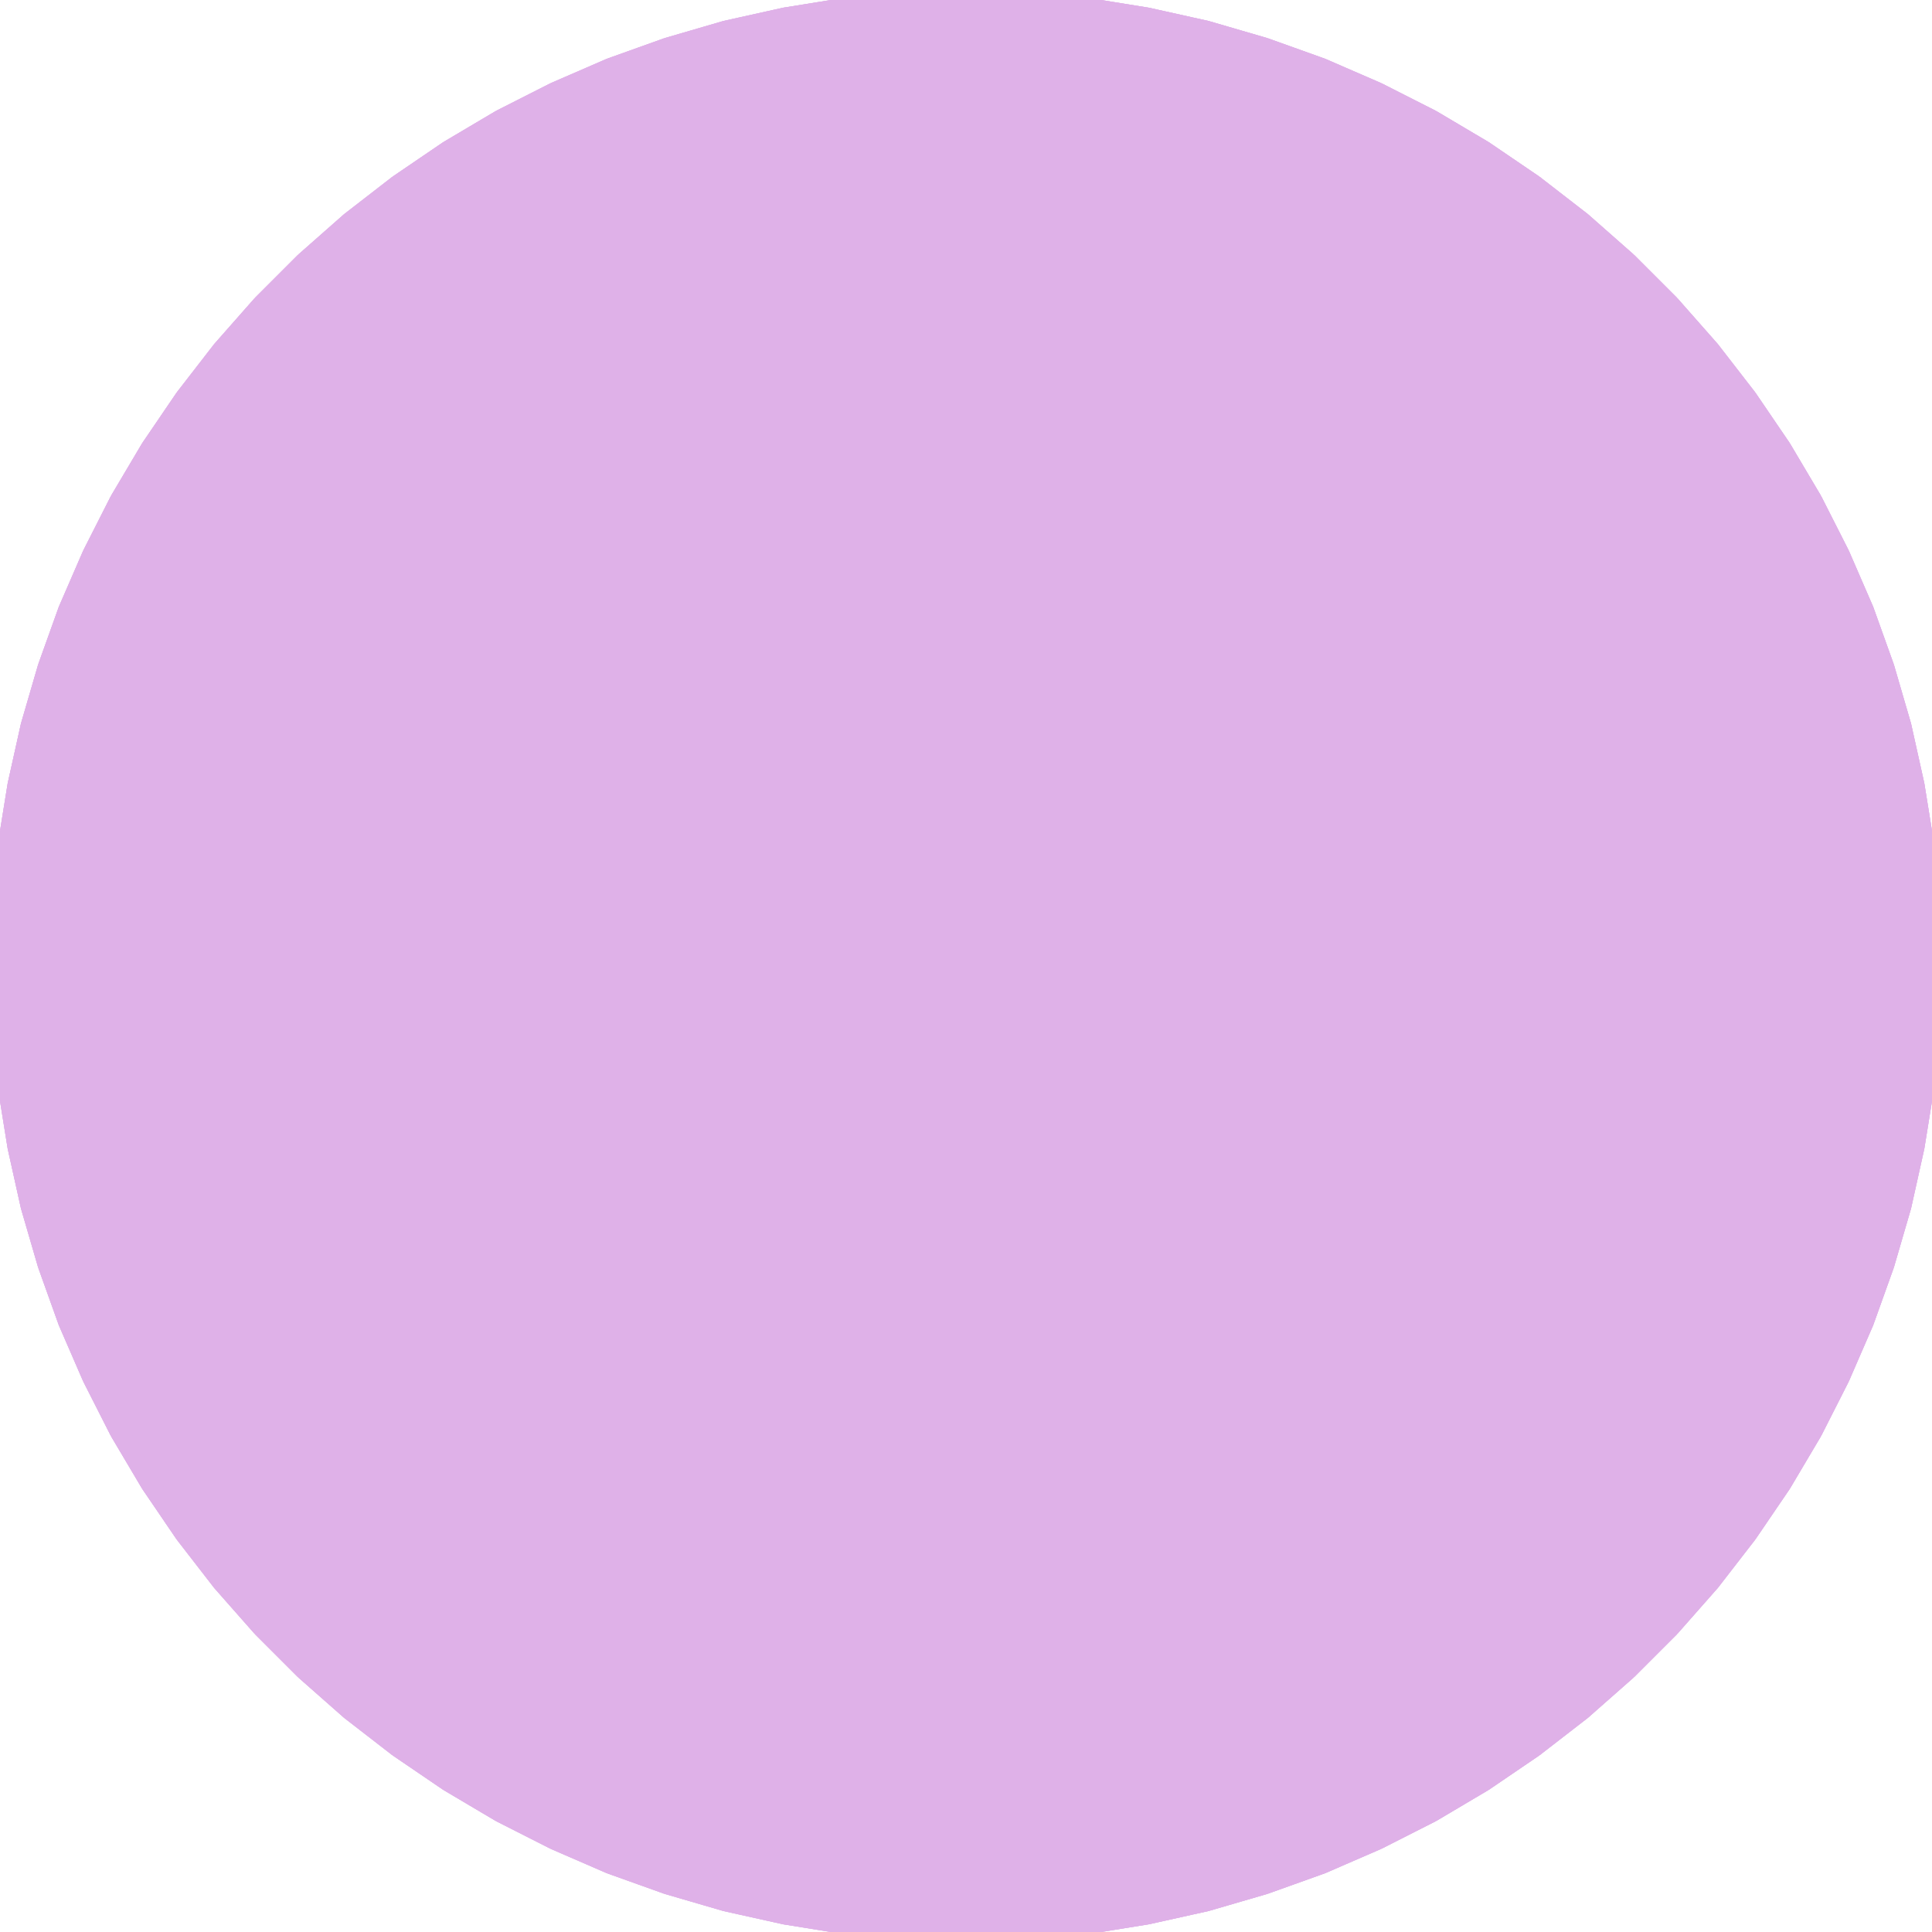
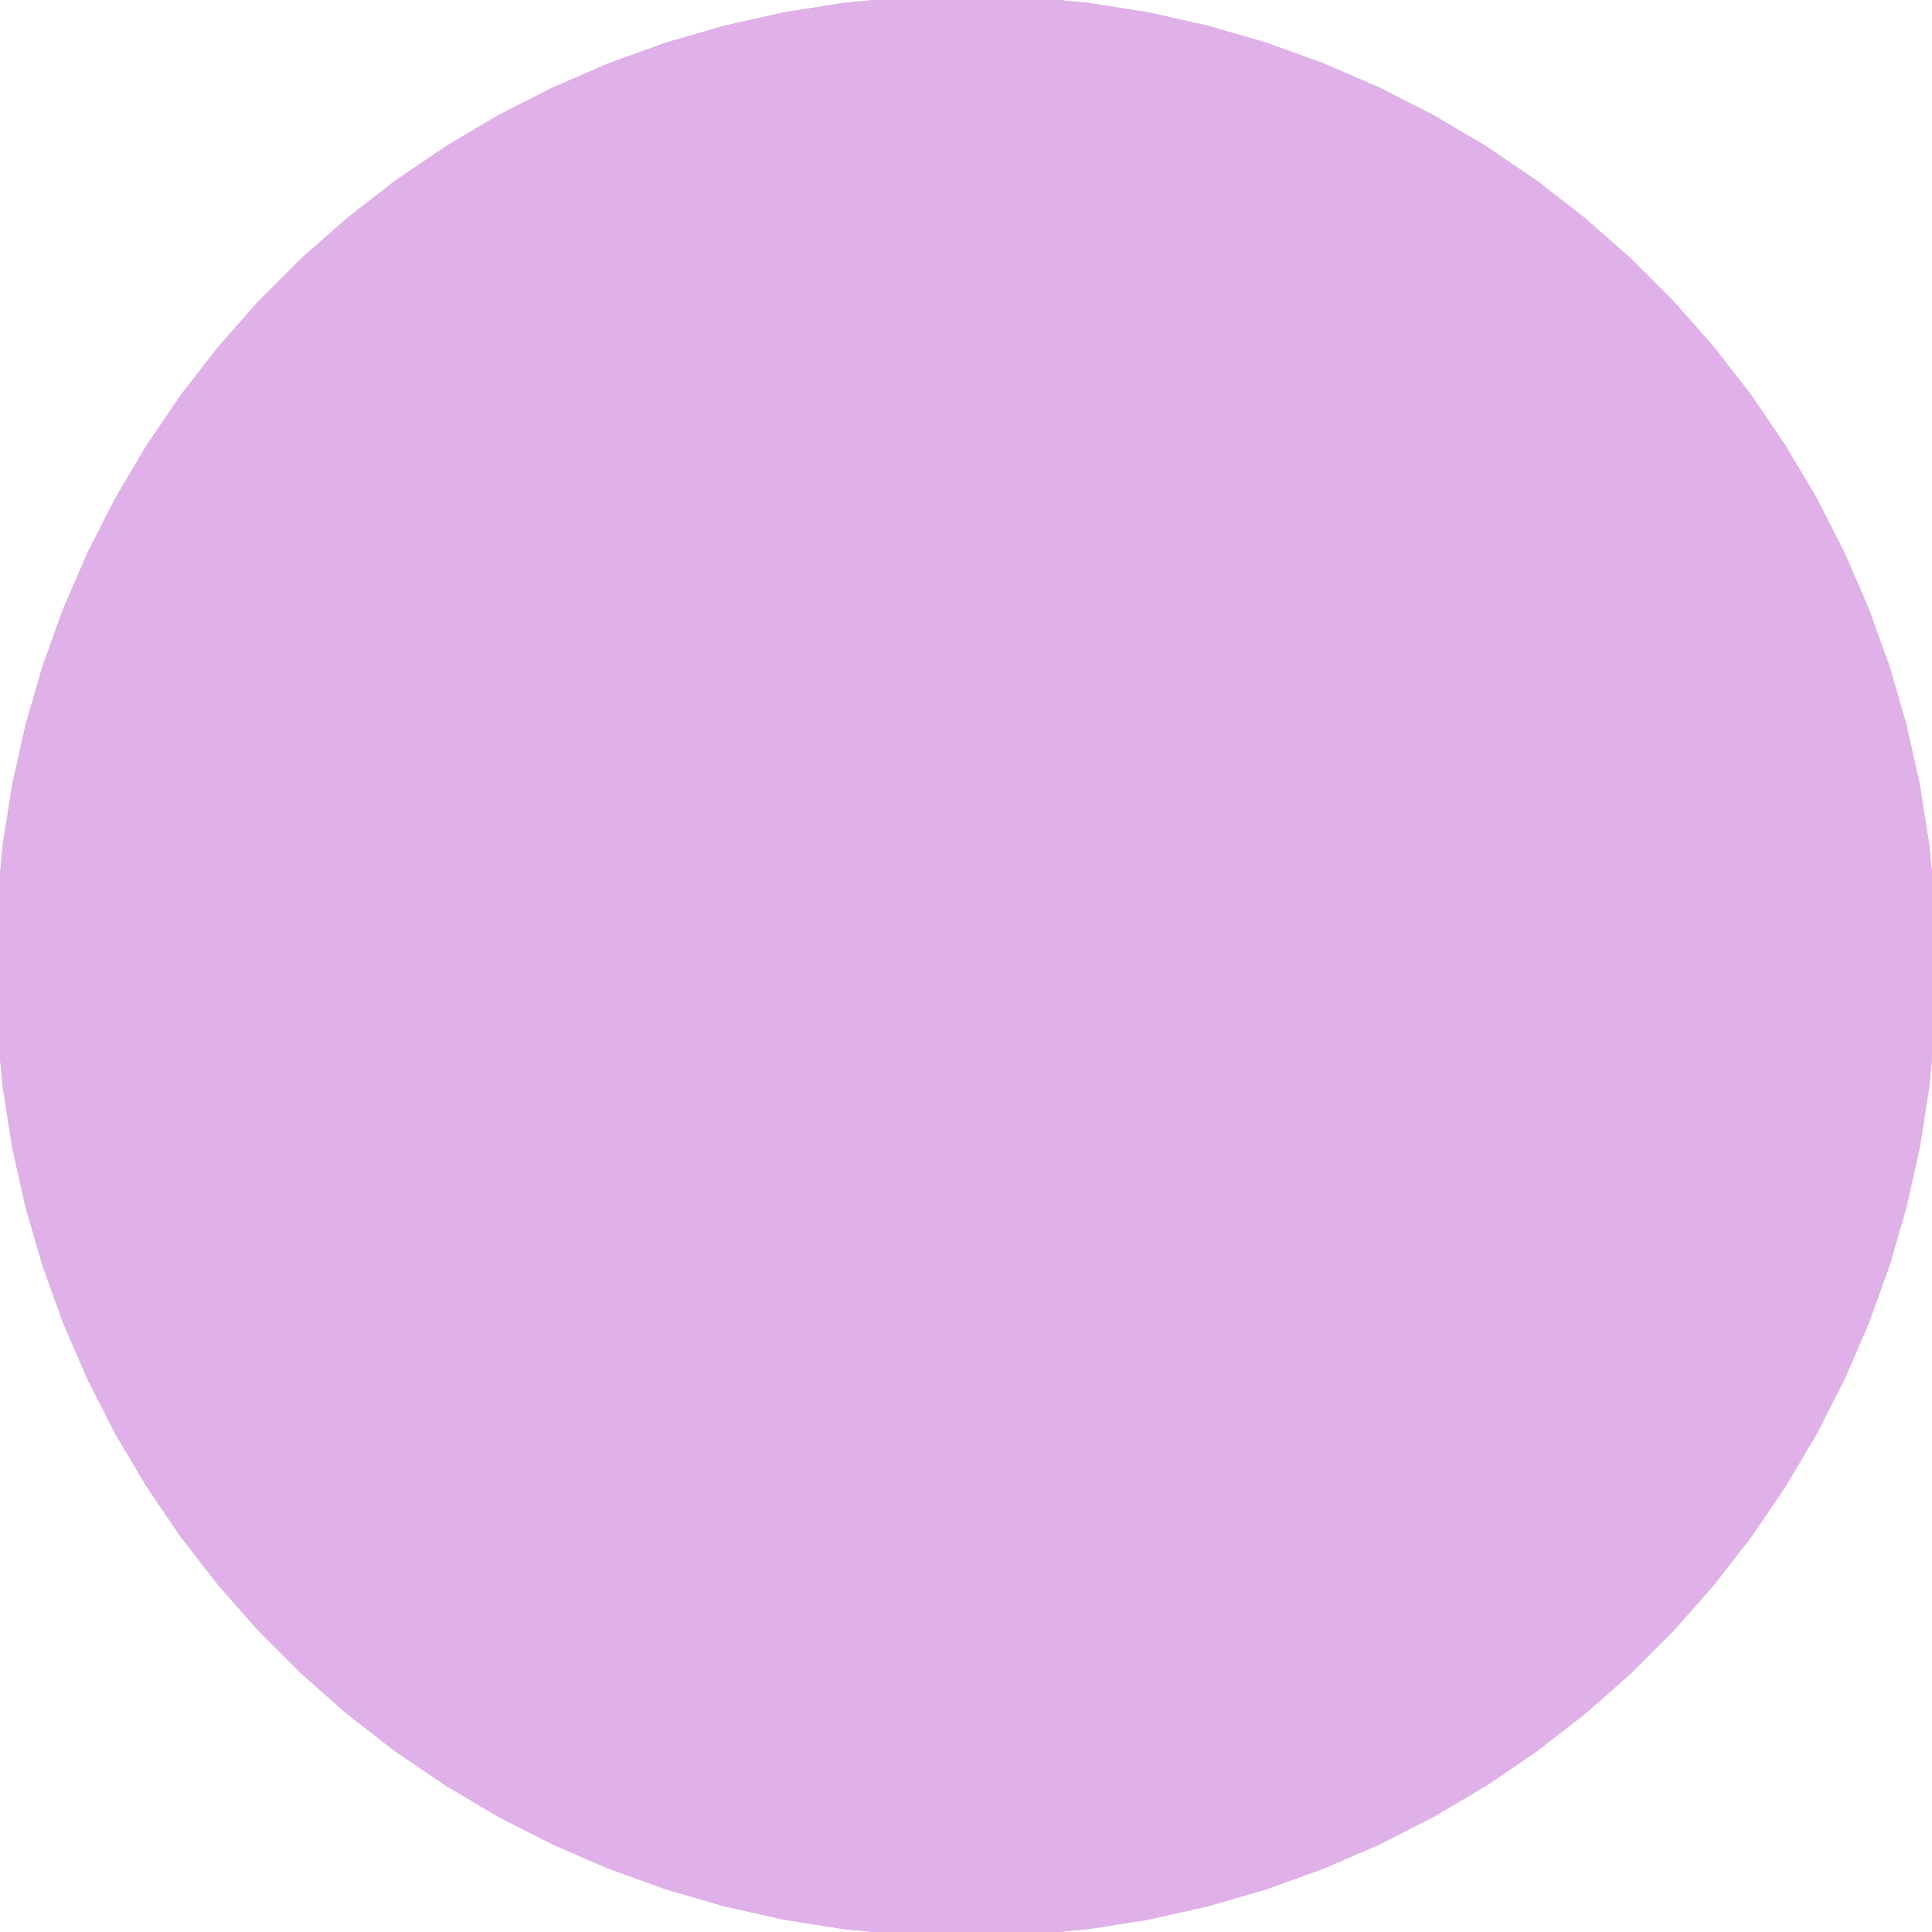
- <svg xmlns="http://www.w3.org/2000/svg" baseProfile="tiny" height="10mm" width="10mm" viewBox="-5 -5 10 10" version="1.1" stroke="black" stroke-width=".1" fill="none">
-   <path fill="#dfb1e8" stroke="#dfb1e8" d="M0.627 -4.961 L0.627 -4.961 L0.314 -4.99 L0.314 -4.99 z" />
-   <path fill="#dfb1e8" stroke="#dfb1e8" d="M0.314 -4.99 L0.314 -4.99 L3.0616169978683826e-16 -5 L3.0616169978683826e-16 -5 z" />
-   <path fill="#dfb1e8" stroke="#dfb1e8" d="M1.243 -4.843 L1.243 -4.843 L0.937 -4.911 L0.937 -4.911 z" />
-   <path fill="#dfb1e8" stroke="#dfb1e8" d="M0.937 -4.911 L0.937 -4.911 L0.627 -4.961 L0.627 -4.961 z" />
-   <path fill="#dfb1e8" stroke="#dfb1e8" d="M1.545 -4.755 L1.545 -4.755 L1.243 -4.843 L1.243 -4.843 z" />
-   <path fill="#dfb1e8" stroke="#dfb1e8" d="M2.129 -4.524 L2.129 -4.524 L1.841 -4.649 L1.841 -4.649 z" />
-   <path fill="#dfb1e8" stroke="#dfb1e8" d="M1.841 -4.649 L1.841 -4.649 L1.545 -4.755 L1.545 -4.755 z" />
-   <path fill="#dfb1e8" stroke="#dfb1e8" d="M2.409 -4.382 L2.409 -4.382 L2.129 -4.524 L2.129 -4.524 z" />
-   <path fill="#dfb1e8" stroke="#dfb1e8" d="M2.679 -4.222 L2.679 -4.222 L2.409 -4.382 L2.409 -4.382 z" />
-   <path fill="#dfb1e8" stroke="#dfb1e8" d="M2.939 -4.045 L2.939 -4.045 L2.679 -4.222 L2.679 -4.222 z" />
-   <path fill="#dfb1e8" stroke="#dfb1e8" d="M3.645 -3.423 L3.645 -3.423 L3.423 -3.645 L3.423 -3.645 z" />
-   <path fill="#dfb1e8" stroke="#dfb1e8" d="M3.187 -3.853 L3.187 -3.853 L2.939 -4.045 L2.939 -4.045 z" />
-   <path fill="#dfb1e8" stroke="#dfb1e8" d="M3.423 -3.645 L3.423 -3.645 L3.187 -3.853 L3.187 -3.853 z" />
-   <path fill="#dfb1e8" stroke="#dfb1e8" d="M4.382 -2.409 L4.382 -2.409 L4.222 -2.679 L4.222 -2.679 z" />
-   <path fill="#dfb1e8" stroke="#dfb1e8" d="M4.222 -2.679 L4.222 -2.679 L4.045 -2.939 L4.045 -2.939 z" />
-   <path fill="#dfb1e8" stroke="#dfb1e8" d="M4.045 -2.939 L4.045 -2.939 L3.853 -3.187 L3.853 -3.187 z" />
-   <path fill="#dfb1e8" stroke="#dfb1e8" d="M4.649 -1.841 L4.649 -1.841 L4.524 -2.129 L4.524 -2.129 z" />
-   <path fill="#dfb1e8" stroke="#dfb1e8" d="M4.524 -2.129 L4.524 -2.129 L4.382 -2.409 L4.382 -2.409 z" />
-   <path fill="#dfb1e8" stroke="#dfb1e8" d="M4.843 -1.243 L4.843 -1.243 L4.755 -1.545 L4.755 -1.545 z" />
-   <path fill="#dfb1e8" stroke="#dfb1e8" d="M4.755 -1.545 L4.755 -1.545 L4.649 -1.841 L4.649 -1.841 z" />
-   <path fill="#dfb1e8" stroke="#dfb1e8" d="M4.961 -0.627 L4.961 -0.627 L4.911 -0.937 L4.911 -0.937 z" />
-   <path fill="#dfb1e8" stroke="#dfb1e8" d="M4.911 -0.937 L4.911 -0.937 L4.843 -1.243 L4.843 -1.243 z" />
-   <path fill="#dfb1e8" stroke="#dfb1e8" d="M3.853 -3.187 L3.853 -3.187 L3.645 -3.423 L3.645 -3.423 z" />
-   <path fill="#dfb1e8" stroke="#dfb1e8" d="M4.99 -0.314 L4.99 -0.314 L4.961 -0.627 L4.961 -0.627 z" />
-   <path fill="#dfb1e8" stroke="#dfb1e8" d="M5 2.7248972640692434e-15 L5 2.7248972640692434e-15 L4.99 -0.314 L4.99 -0.314 z" />
-   <path fill="#dfb1e8" stroke="#dfb1e8" d="M4.961 0.627 L4.961 0.627 L4.99 0.314 L4.99 0.314 z" />
-   <path fill="#dfb1e8" stroke="#dfb1e8" d="M4.99 0.314 L4.99 0.314 L5 2.7248972640692434e-15 L5 2.7248972640692434e-15 z" />
-   <path fill="#dfb1e8" stroke="#dfb1e8" d="M4.843 1.243 L4.843 1.243 L4.911 0.937 L4.911 0.937 z" />
-   <path fill="#dfb1e8" stroke="#dfb1e8" d="M4.911 0.937 L4.911 0.937 L4.961 0.627 L4.961 0.627 z" />
-   <path fill="#dfb1e8" stroke="#dfb1e8" d="M4.222 2.679 L4.222 2.679 L4.382 2.409 L4.382 2.409 z" />
-   <path fill="#dfb1e8" stroke="#dfb1e8" d="M4.755 1.545 L4.755 1.545 L4.843 1.243 L4.843 1.243 z" />
-   <path fill="#dfb1e8" stroke="#dfb1e8" d="M4.649 1.841 L4.649 1.841 L4.755 1.545 L4.755 1.545 z" />
-   <path fill="#dfb1e8" stroke="#dfb1e8" d="M4.524 2.129 L4.524 2.129 L4.649 1.841 L4.649 1.841 z" />
-   <path fill="#dfb1e8" stroke="#dfb1e8" d="M4.382 2.409 L4.382 2.409 L4.524 2.129 L4.524 2.129 z" />
-   <path fill="#dfb1e8" stroke="#dfb1e8" d="M4.045 2.939 L4.045 2.939 L4.222 2.679 L4.222 2.679 z" />
-   <path fill="#dfb1e8" stroke="#dfb1e8" d="M3.853 3.187 L3.853 3.187 L4.045 2.939 L4.045 2.939 z" />
-   <path fill="#dfb1e8" stroke="#dfb1e8" d="M3.423 3.645 L3.423 3.645 L3.645 3.423 L3.645 3.423 z" />
-   <path fill="#dfb1e8" stroke="#dfb1e8" d="M3.645 3.423 L3.645 3.423 L3.853 3.187 L3.853 3.187 z" />
-   <path fill="#dfb1e8" stroke="#dfb1e8" d="M3.187 3.853 L3.187 3.853 L3.423 3.645 L3.423 3.645 z" />
-   <path fill="#dfb1e8" stroke="#dfb1e8" d="M1.841 4.649 L1.841 4.649 L2.129 4.524 L2.129 4.524 z" />
-   <path fill="#dfb1e8" stroke="#dfb1e8" d="M2.129 4.524 L2.129 4.524 L2.409 4.382 L2.409 4.382 z" />
-   <path fill="#dfb1e8" stroke="#dfb1e8" d="M2.679 4.222 L2.679 4.222 L2.939 4.045 L2.939 4.045 z" />
-   <path fill="#dfb1e8" stroke="#dfb1e8" d="M2.409 4.382 L2.409 4.382 L2.679 4.222 L2.679 4.222 z" />
-   <path fill="#dfb1e8" stroke="#dfb1e8" d="M2.939 4.045 L2.939 4.045 L3.187 3.853 L3.187 3.853 z" />
-   <path fill="#dfb1e8" stroke="#dfb1e8" d="M1.243 4.843 L1.243 4.843 L1.545 4.755 L1.545 4.755 z" />
-   <path fill="#dfb1e8" stroke="#dfb1e8" d="M1.545 4.755 L1.545 4.755 L1.841 4.649 L1.841 4.649 z" />
-   <path fill="#dfb1e8" stroke="#dfb1e8" d="M0.627 4.961 L0.627 4.961 L0.937 4.911 L0.937 4.911 z" />
-   <path fill="#dfb1e8" stroke="#dfb1e8" d="M0.937 4.911 L0.937 4.911 L1.243 4.843 L1.243 4.843 z" />
-   <path fill="#dfb1e8" stroke="#dfb1e8" d="M0.314 4.99 L0.314 4.99 L0.627 4.961 L0.627 4.961 z" />
-   <path fill="#dfb1e8" stroke="#dfb1e8" d="M-0.314 4.99 L-0.314 4.99 L-5.244953423338944e-15 5 L-5.244953423338944e-15 5 z" />
-   <path fill="#dfb1e8" stroke="#dfb1e8" d="M-5.244953423338944e-15 5 L-5.244953423338944e-15 5 L0.314 4.99 L0.314 4.99 z" />
-   <path fill="#dfb1e8" stroke="#dfb1e8" d="M-0.627 4.961 L-0.627 4.961 L-0.314 4.99 L-0.314 4.99 z" />
-   <path fill="#dfb1e8" stroke="#dfb1e8" d="M-0.937 4.911 L-0.937 4.911 L-0.627 4.961 L-0.627 4.961 z" />
-   <path fill="#dfb1e8" stroke="#dfb1e8" d="M-1.243 4.843 L-1.243 4.843 L-0.937 4.911 L-0.937 4.911 z" />
-   <path fill="#dfb1e8" stroke="#dfb1e8" d="M-1.841 4.649 L-1.841 4.649 L-1.545 4.755 L-1.545 4.755 z" />
-   <path fill="#dfb1e8" stroke="#dfb1e8" d="M-1.545 4.755 L-1.545 4.755 L-1.243 4.843 L-1.243 4.843 z" />
-   <path fill="#dfb1e8" stroke="#dfb1e8" d="M-2.129 4.524 L-2.129 4.524 L-1.841 4.649 L-1.841 4.649 z" />
-   <path fill="#dfb1e8" stroke="#dfb1e8" d="M-2.939 4.045 L-2.939 4.045 L-2.679 4.222 L-2.679 4.222 z" />
-   <path fill="#dfb1e8" stroke="#dfb1e8" d="M-2.409 4.382 L-2.409 4.382 L-2.129 4.524 L-2.129 4.524 z" />
-   <path fill="#dfb1e8" stroke="#dfb1e8" d="M-2.679 4.222 L-2.679 4.222 L-2.409 4.382 L-2.409 4.382 z" />
-   <path fill="#dfb1e8" stroke="#dfb1e8" d="M-3.423 3.645 L-3.423 3.645 L-3.187 3.853 L-3.187 3.853 z" />
-   <path fill="#dfb1e8" stroke="#dfb1e8" d="M-3.187 3.853 L-3.187 3.853 L-2.939 4.045 L-2.939 4.045 z" />
-   <path fill="#dfb1e8" stroke="#dfb1e8" d="M-3.853 3.187 L-3.853 3.187 L-3.645 3.423 L-3.645 3.423 z" />
-   <path fill="#dfb1e8" stroke="#dfb1e8" d="M-4.222 2.679 L-4.222 2.679 L-4.045 2.939 L-4.045 2.939 z" />
-   <path fill="#dfb1e8" stroke="#dfb1e8" d="M-4.045 2.939 L-4.045 2.939 L-3.853 3.187 L-3.853 3.187 z" />
-   <path fill="#dfb1e8" stroke="#dfb1e8" d="M-4.649 1.841 L-4.649 1.841 L-4.524 2.129 L-4.524 2.129 z" />
-   <path fill="#dfb1e8" stroke="#dfb1e8" d="M-4.382 2.409 L-4.382 2.409 L-4.222 2.679 L-4.222 2.679 z" />
-   <path fill="#dfb1e8" stroke="#dfb1e8" d="M-4.524 2.129 L-4.524 2.129 L-4.382 2.409 L-4.382 2.409 z" />
-   <path fill="#dfb1e8" stroke="#dfb1e8" d="M-4.755 1.545 L-4.755 1.545 L-4.649 1.841 L-4.649 1.841 z" />
-   <path fill="#dfb1e8" stroke="#dfb1e8" d="M-4.911 0.937 L-4.911 0.937 L-4.843 1.243 L-4.843 1.243 z" />
-   <path fill="#dfb1e8" stroke="#dfb1e8" d="M-4.843 1.243 L-4.843 1.243 L-4.755 1.545 L-4.755 1.545 z" />
-   <path fill="#dfb1e8" stroke="#dfb1e8" d="M-3.645 3.423 L-3.645 3.423 L-3.423 3.645 L-3.423 3.645 z" />
-   <path fill="#dfb1e8" stroke="#dfb1e8" d="M-4.99 0.314 L-4.99 0.314 L-4.961 0.627 L-4.961 0.627 z" />
-   <path fill="#dfb1e8" stroke="#dfb1e8" d="M-4.961 0.627 L-4.961 0.627 L-4.911 0.937 L-4.911 0.937 z" />
-   <path fill="#dfb1e8" stroke="#dfb1e8" d="M-4.961 -0.627 L-4.961 -0.627 L-4.99 -0.314 L-4.99 -0.314 z" />
-   <path fill="#dfb1e8" stroke="#dfb1e8" d="M-4.755 -1.545 L-4.755 -1.545 L-4.843 -1.243 L-4.843 -1.243 z" />
-   <path fill="#dfb1e8" stroke="#dfb1e8" d="M-4.843 -1.243 L-4.843 -1.243 L-4.911 -0.937 L-4.911 -0.937 z" />
-   <path fill="#dfb1e8" stroke="#dfb1e8" d="M-4.649 -1.841 L-4.649 -1.841 L-4.755 -1.545 L-4.755 -1.545 z" />
-   <path fill="#dfb1e8" stroke="#dfb1e8" d="M-4.911 -0.937 L-4.911 -0.937 L-4.961 -0.627 L-4.961 -0.627 z" />
-   <path fill="#dfb1e8" stroke="#dfb1e8" d="M-4.382 -2.409 L-4.382 -2.409 L-4.524 -2.129 L-4.524 -2.129 z" />
-   <path fill="#dfb1e8" stroke="#dfb1e8" d="M-4.524 -2.129 L-4.524 -2.129 L-4.649 -1.841 L-4.649 -1.841 z" />
-   <path fill="#dfb1e8" stroke="#dfb1e8" d="M-4.045 -2.939 L-4.045 -2.939 L-4.222 -2.679 L-4.222 -2.679 z" />
-   <path fill="#dfb1e8" stroke="#dfb1e8" d="M-4.222 -2.679 L-4.222 -2.679 L-4.382 -2.409 L-4.382 -2.409 z" />
-   <path fill="#dfb1e8" stroke="#dfb1e8" d="M-5 -1.0489906846677888e-14 L-5 -1.0489906846677888e-14 L-4.99 0.314 L-4.99 0.314 z" />
-   <path fill="#dfb1e8" stroke="#dfb1e8" d="M-4.99 -0.314 L-4.99 -0.314 L-5 -1.0489906846677888e-14 L-5 -1.0489906846677888e-14 z" />
-   <path fill="#dfb1e8" stroke="#dfb1e8" d="M-3.645 -3.423 L-3.645 -3.423 L-3.853 -3.187 L-3.853 -3.187 z" />
-   <path fill="#dfb1e8" stroke="#dfb1e8" d="M-3.853 -3.187 L-3.853 -3.187 L-4.045 -2.939 L-4.045 -2.939 z" />
-   <path fill="#dfb1e8" stroke="#dfb1e8" d="M-3.187 -3.853 L-3.187 -3.853 L-3.423 -3.645 L-3.423 -3.645 z" />
-   <path fill="#dfb1e8" stroke="#dfb1e8" d="M-3.423 -3.645 L-3.423 -3.645 L-3.645 -3.423 L-3.645 -3.423 z" />
-   <path fill="#dfb1e8" stroke="#dfb1e8" d="M-2.409 -4.382 L-2.409 -4.382 L-2.679 -4.222 L-2.679 -4.222 z" />
-   <path fill="#dfb1e8" stroke="#dfb1e8" d="M-2.939 -4.045 L-2.939 -4.045 L-3.187 -3.853 L-3.187 -3.853 z" />
-   <path fill="#dfb1e8" stroke="#dfb1e8" d="M-2.679 -4.222 L-2.679 -4.222 L-2.939 -4.045 L-2.939 -4.045 z" />
-   <path fill="#dfb1e8" stroke="#dfb1e8" d="M-2.129 -4.524 L-2.129 -4.524 L-2.409 -4.382 L-2.409 -4.382 z" />
-   <path fill="#dfb1e8" stroke="#dfb1e8" d="M-1.841 -4.649 L-1.841 -4.649 L-2.129 -4.524 L-2.129 -4.524 z" />
-   <path fill="#dfb1e8" stroke="#dfb1e8" d="M-1.243 -4.843 L-1.243 -4.843 L-1.545 -4.755 L-1.545 -4.755 z" />
-   <path fill="#dfb1e8" stroke="#dfb1e8" d="M-1.545 -4.755 L-1.545 -4.755 L-1.841 -4.649 L-1.841 -4.649 z" />
-   <path fill="#dfb1e8" stroke="#dfb1e8" d="M-0.627 -4.961 L-0.627 -4.961 L-0.937 -4.911 L-0.937 -4.911 z" />
-   <path fill="#dfb1e8" stroke="#dfb1e8" d="M-0.937 -4.911 L-0.937 -4.911 L-1.243 -4.843 L-1.243 -4.843 z" />
-   <path fill="#dfb1e8" stroke="#dfb1e8" d="M-0.314 -4.99 L-0.314 -4.99 L-0.627 -4.961 L-0.627 -4.961 z" />
-   <path fill="#dfb1e8" stroke="#dfb1e8" d="M3.0616169978683826e-16 -5 L3.0616169978683826e-16 -5 L-0.314 -4.99 L-0.314 -4.99 z" />
-   <path fill="#dfb1e8" stroke="#dfb1e8" d="M0.627 -4.961 L0.314 -4.99 L3.061616997868383e-16 -5 L-0.314 -4.99 L-0.627 -4.961 L-0.937 -4.911 L-1.243 -4.843 L-1.545 -4.755 L-1.841 -4.649 L-2.129 -4.524 L-2.409 -4.382 L-2.679 -4.222 L-2.939 -4.045 L-3.187 -3.853 L-3.423 -3.645 L-3.645 -3.423 L-3.853 -3.187 L-4.045 -2.939 L-4.222 -2.679 L-4.382 -2.409 L-4.524 -2.129 L-4.649 -1.841 L-4.755 -1.545 L-4.843 -1.243 L-4.911 -0.937 L-4.961 -0.627 L-4.99 -0.314 L-5 -1.0489906846677888e-14 L-4.99 0.314 L-4.961 0.627 L-4.911 0.937 L-4.843 1.243 L-4.755 1.545 L-4.649 1.841 L-4.524 2.129 L-4.382 2.409 L-4.222 2.679 L-4.045 2.939 L-3.853 3.187 L-3.645 3.423 L-3.423 3.645 L-3.187 3.853 L-2.939 4.045 L-2.679 4.222 L-2.409 4.382 L-2.129 4.524 L-1.841 4.649 L-1.545 4.755 L-1.243 4.843 L-0.937 4.911 L-0.627 4.961 L-0.314 4.99 L-5.244953423338945e-15 5 L0.314 4.99 L0.627 4.961 L0.937 4.911 L1.243 4.843 L1.545 4.755 L1.841 4.649 L2.129 4.524 L2.409 4.382 L2.679 4.222 L2.939 4.045 L3.187 3.853 L3.423 3.645 L3.645 3.423 L3.853 3.187 L4.045 2.939 L4.222 2.679 L4.382 2.409 L4.524 2.129 L4.649 1.841 L4.755 1.545 L4.843 1.243 L4.911 0.937 L4.961 0.627 L4.99 0.314 L5 2.7248972640692434e-15 L4.99 -0.314 L4.961 -0.627 L4.911 -0.937 L4.843 -1.243 L4.755 -1.545 L4.649 -1.841 L4.524 -2.129 L4.382 -2.409 L4.222 -2.679 L4.045 -2.939 L3.853 -3.187 L3.645 -3.423 L3.423 -3.645 L3.187 -3.853 L2.939 -4.045 L2.679 -4.222 L2.409 -4.382 L2.129 -4.524 L1.841 -4.649 L1.545 -4.755 L1.243 -4.843 L0.937 -4.911 z" />
-   <path fill="#dfb1e8" stroke="#dfb1e8" d="M3.061616997868383e-16 -5 L0.314 -4.99 L0.627 -4.961 L0.937 -4.911 L1.243 -4.843 L1.545 -4.755 L1.841 -4.649 L2.129 -4.524 L2.409 -4.382 L2.679 -4.222 L2.939 -4.045 L3.187 -3.853 L3.423 -3.645 L3.645 -3.423 L3.853 -3.187 L4.045 -2.939 L4.222 -2.679 L4.382 -2.409 L4.524 -2.129 L4.649 -1.841 L4.755 -1.545 L4.843 -1.243 L4.911 -0.937 L4.961 -0.627 L4.99 -0.314 L5 2.7248972640692434e-15 L4.99 0.314 L4.961 0.627 L4.911 0.937 L4.843 1.243 L4.755 1.545 L4.649 1.841 L4.524 2.129 L4.382 2.409 L4.222 2.679 L4.045 2.939 L3.853 3.187 L3.645 3.423 L3.423 3.645 L3.187 3.853 L2.939 4.045 L2.679 4.222 L2.409 4.382 L2.129 4.524 L1.841 4.649 L1.545 4.755 L1.243 4.843 L0.937 4.911 L0.627 4.961 L0.314 4.99 L-5.244953423338945e-15 5 L-0.314 4.99 L-0.627 4.961 L-0.937 4.911 L-1.243 4.843 L-1.545 4.755 L-1.841 4.649 L-2.129 4.524 L-2.409 4.382 L-2.679 4.222 L-2.939 4.045 L-3.187 3.853 L-3.423 3.645 L-3.645 3.423 L-3.853 3.187 L-4.045 2.939 L-4.222 2.679 L-4.382 2.409 L-4.524 2.129 L-4.649 1.841 L-4.755 1.545 L-4.843 1.243 L-4.911 0.937 L-4.961 0.627 L-4.99 0.314 L-5 -1.0489906846677888e-14 L-4.99 -0.314 L-4.961 -0.627 L-4.911 -0.937 L-4.843 -1.243 L-4.755 -1.545 L-4.649 -1.841 L-4.524 -2.129 L-4.382 -2.409 L-4.222 -2.679 L-4.045 -2.939 L-3.853 -3.187 L-3.645 -3.423 L-3.423 -3.645 L-3.187 -3.853 L-2.939 -4.045 L-2.679 -4.222 L-2.409 -4.382 L-2.129 -4.524 L-1.841 -4.649 L-1.545 -4.755 L-1.243 -4.843 L-0.937 -4.911 L-0.627 -4.961 L-0.314 -4.99 z" />
+ <svg xmlns="http://www.w3.org/2000/svg" baseProfile="tiny" height="20mm" width="20mm" viewBox="-10 -10 20 20" version="1.1" stroke="black" stroke-width=".1" fill="none">
+   <path fill="#dfb1e8" stroke="#dfb1e8" d="M1.253 -9.921 L1.253 -9.921 L0.628 -9.98 L0.628 -9.98 z" />
+   <path fill="#dfb1e8" stroke="#dfb1e8" d="M0.628 -9.98 L0.628 -9.98 L6.123233995736765e-16 -10 L6.123233995736765e-16 -10 z" />
+   <path fill="#dfb1e8" stroke="#dfb1e8" d="M2.487 -9.686 L2.487 -9.686 L1.874 -9.823 L1.874 -9.823 z" />
+   <path fill="#dfb1e8" stroke="#dfb1e8" d="M1.874 -9.823 L1.874 -9.823 L1.253 -9.921 L1.253 -9.921 z" />
+   <path fill="#dfb1e8" stroke="#dfb1e8" d="M3.09 -9.511 L3.09 -9.511 L2.487 -9.686 L2.487 -9.686 z" />
+   <path fill="#dfb1e8" stroke="#dfb1e8" d="M4.258 -9.048 L4.258 -9.048 L3.681 -9.298 L3.681 -9.298 z" />
+   <path fill="#dfb1e8" stroke="#dfb1e8" d="M3.681 -9.298 L3.681 -9.298 L3.09 -9.511 L3.09 -9.511 z" />
+   <path fill="#dfb1e8" stroke="#dfb1e8" d="M4.818 -8.763 L4.818 -8.763 L4.258 -9.048 L4.258 -9.048 z" />
+   <path fill="#dfb1e8" stroke="#dfb1e8" d="M5.358 -8.443 L5.358 -8.443 L4.818 -8.763 L4.818 -8.763 z" />
+   <path fill="#dfb1e8" stroke="#dfb1e8" d="M5.878 -8.09 L5.878 -8.09 L5.358 -8.443 L5.358 -8.443 z" />
+   <path fill="#dfb1e8" stroke="#dfb1e8" d="M7.29 -6.845 L7.29 -6.845 L6.845 -7.29 L6.845 -7.29 z" />
+   <path fill="#dfb1e8" stroke="#dfb1e8" d="M6.374 -7.705 L6.374 -7.705 L5.878 -8.09 L5.878 -8.09 z" />
+   <path fill="#dfb1e8" stroke="#dfb1e8" d="M6.845 -7.29 L6.845 -7.29 L6.374 -7.705 L6.374 -7.705 z" />
+   <path fill="#dfb1e8" stroke="#dfb1e8" d="M8.763 -4.818 L8.763 -4.818 L8.443 -5.358 L8.443 -5.358 z" />
+   <path fill="#dfb1e8" stroke="#dfb1e8" d="M8.443 -5.358 L8.443 -5.358 L8.09 -5.878 L8.09 -5.878 z" />
+   <path fill="#dfb1e8" stroke="#dfb1e8" d="M8.09 -5.878 L8.09 -5.878 L7.705 -6.374 L7.705 -6.374 z" />
+   <path fill="#dfb1e8" stroke="#dfb1e8" d="M9.298 -3.681 L9.298 -3.681 L9.048 -4.258 L9.048 -4.258 z" />
+   <path fill="#dfb1e8" stroke="#dfb1e8" d="M9.048 -4.258 L9.048 -4.258 L8.763 -4.818 L8.763 -4.818 z" />
+   <path fill="#dfb1e8" stroke="#dfb1e8" d="M9.686 -2.487 L9.686 -2.487 L9.511 -3.09 L9.511 -3.09 z" />
+   <path fill="#dfb1e8" stroke="#dfb1e8" d="M9.511 -3.09 L9.511 -3.09 L9.298 -3.681 L9.298 -3.681 z" />
+   <path fill="#dfb1e8" stroke="#dfb1e8" d="M9.921 -1.253 L9.921 -1.253 L9.823 -1.874 L9.823 -1.874 z" />
+   <path fill="#dfb1e8" stroke="#dfb1e8" d="M9.823 -1.874 L9.823 -1.874 L9.686 -2.487 L9.686 -2.487 z" />
+   <path fill="#dfb1e8" stroke="#dfb1e8" d="M7.705 -6.374 L7.705 -6.374 L7.29 -6.845 L7.29 -6.845 z" />
+   <path fill="#dfb1e8" stroke="#dfb1e8" d="M9.98 -0.628 L9.98 -0.628 L9.921 -1.253 L9.921 -1.253 z" />
+   <path fill="#dfb1e8" stroke="#dfb1e8" d="M10 5.449794528138487e-15 L10 5.449794528138487e-15 L9.98 -0.628 L9.98 -0.628 z" />
+   <path fill="#dfb1e8" stroke="#dfb1e8" d="M9.921 1.253 L9.921 1.253 L9.98 0.628 L9.98 0.628 z" />
+   <path fill="#dfb1e8" stroke="#dfb1e8" d="M9.98 0.628 L9.98 0.628 L10 5.449794528138487e-15 L10 5.449794528138487e-15 z" />
+   <path fill="#dfb1e8" stroke="#dfb1e8" d="M9.686 2.487 L9.686 2.487 L9.823 1.874 L9.823 1.874 z" />
+   <path fill="#dfb1e8" stroke="#dfb1e8" d="M9.823 1.874 L9.823 1.874 L9.921 1.253 L9.921 1.253 z" />
+   <path fill="#dfb1e8" stroke="#dfb1e8" d="M8.443 5.358 L8.443 5.358 L8.763 4.818 L8.763 4.818 z" />
+   <path fill="#dfb1e8" stroke="#dfb1e8" d="M9.511 3.09 L9.511 3.09 L9.686 2.487 L9.686 2.487 z" />
+   <path fill="#dfb1e8" stroke="#dfb1e8" d="M9.298 3.681 L9.298 3.681 L9.511 3.09 L9.511 3.09 z" />
+   <path fill="#dfb1e8" stroke="#dfb1e8" d="M9.048 4.258 L9.048 4.258 L9.298 3.681 L9.298 3.681 z" />
+   <path fill="#dfb1e8" stroke="#dfb1e8" d="M8.763 4.818 L8.763 4.818 L9.048 4.258 L9.048 4.258 z" />
+   <path fill="#dfb1e8" stroke="#dfb1e8" d="M8.09 5.878 L8.09 5.878 L8.443 5.358 L8.443 5.358 z" />
+   <path fill="#dfb1e8" stroke="#dfb1e8" d="M7.705 6.374 L7.705 6.374 L8.09 5.878 L8.09 5.878 z" />
+   <path fill="#dfb1e8" stroke="#dfb1e8" d="M6.845 7.29 L6.845 7.29 L7.29 6.845 L7.29 6.845 z" />
+   <path fill="#dfb1e8" stroke="#dfb1e8" d="M7.29 6.845 L7.29 6.845 L7.705 6.374 L7.705 6.374 z" />
+   <path fill="#dfb1e8" stroke="#dfb1e8" d="M6.374 7.705 L6.374 7.705 L6.845 7.29 L6.845 7.29 z" />
+   <path fill="#dfb1e8" stroke="#dfb1e8" d="M3.681 9.298 L3.681 9.298 L4.258 9.048 L4.258 9.048 z" />
+   <path fill="#dfb1e8" stroke="#dfb1e8" d="M4.258 9.048 L4.258 9.048 L4.818 8.763 L4.818 8.763 z" />
+   <path fill="#dfb1e8" stroke="#dfb1e8" d="M5.358 8.443 L5.358 8.443 L5.878 8.09 L5.878 8.09 z" />
+   <path fill="#dfb1e8" stroke="#dfb1e8" d="M4.818 8.763 L4.818 8.763 L5.358 8.443 L5.358 8.443 z" />
+   <path fill="#dfb1e8" stroke="#dfb1e8" d="M5.878 8.09 L5.878 8.09 L6.374 7.705 L6.374 7.705 z" />
+   <path fill="#dfb1e8" stroke="#dfb1e8" d="M2.487 9.686 L2.487 9.686 L3.09 9.511 L3.09 9.511 z" />
+   <path fill="#dfb1e8" stroke="#dfb1e8" d="M3.09 9.511 L3.09 9.511 L3.681 9.298 L3.681 9.298 z" />
+   <path fill="#dfb1e8" stroke="#dfb1e8" d="M1.253 9.921 L1.253 9.921 L1.874 9.823 L1.874 9.823 z" />
+   <path fill="#dfb1e8" stroke="#dfb1e8" d="M1.874 9.823 L1.874 9.823 L2.487 9.686 L2.487 9.686 z" />
+   <path fill="#dfb1e8" stroke="#dfb1e8" d="M0.628 9.98 L0.628 9.98 L1.253 9.921 L1.253 9.921 z" />
+   <path fill="#dfb1e8" stroke="#dfb1e8" d="M-0.628 9.98 L-0.628 9.98 L-1.0489906846677888e-14 10 L-1.0489906846677888e-14 10 z" />
+   <path fill="#dfb1e8" stroke="#dfb1e8" d="M-1.0489906846677888e-14 10 L-1.0489906846677888e-14 10 L0.628 9.98 L0.628 9.98 z" />
+   <path fill="#dfb1e8" stroke="#dfb1e8" d="M-1.253 9.921 L-1.253 9.921 L-0.628 9.98 L-0.628 9.98 z" />
+   <path fill="#dfb1e8" stroke="#dfb1e8" d="M-1.874 9.823 L-1.874 9.823 L-1.253 9.921 L-1.253 9.921 z" />
+   <path fill="#dfb1e8" stroke="#dfb1e8" d="M-2.487 9.686 L-2.487 9.686 L-1.874 9.823 L-1.874 9.823 z" />
+   <path fill="#dfb1e8" stroke="#dfb1e8" d="M-3.681 9.298 L-3.681 9.298 L-3.09 9.511 L-3.09 9.511 z" />
+   <path fill="#dfb1e8" stroke="#dfb1e8" d="M-3.09 9.511 L-3.09 9.511 L-2.487 9.686 L-2.487 9.686 z" />
+   <path fill="#dfb1e8" stroke="#dfb1e8" d="M-4.258 9.048 L-4.258 9.048 L-3.681 9.298 L-3.681 9.298 z" />
+   <path fill="#dfb1e8" stroke="#dfb1e8" d="M-5.878 8.09 L-5.878 8.09 L-5.358 8.443 L-5.358 8.443 z" />
+   <path fill="#dfb1e8" stroke="#dfb1e8" d="M-4.818 8.763 L-4.818 8.763 L-4.258 9.048 L-4.258 9.048 z" />
+   <path fill="#dfb1e8" stroke="#dfb1e8" d="M-5.358 8.443 L-5.358 8.443 L-4.818 8.763 L-4.818 8.763 z" />
+   <path fill="#dfb1e8" stroke="#dfb1e8" d="M-6.845 7.29 L-6.845 7.29 L-6.374 7.705 L-6.374 7.705 z" />
+   <path fill="#dfb1e8" stroke="#dfb1e8" d="M-6.374 7.705 L-6.374 7.705 L-5.878 8.09 L-5.878 8.09 z" />
+   <path fill="#dfb1e8" stroke="#dfb1e8" d="M-7.705 6.374 L-7.705 6.374 L-7.29 6.845 L-7.29 6.845 z" />
+   <path fill="#dfb1e8" stroke="#dfb1e8" d="M-8.443 5.358 L-8.443 5.358 L-8.09 5.878 L-8.09 5.878 z" />
+   <path fill="#dfb1e8" stroke="#dfb1e8" d="M-8.09 5.878 L-8.09 5.878 L-7.705 6.374 L-7.705 6.374 z" />
+   <path fill="#dfb1e8" stroke="#dfb1e8" d="M-9.298 3.681 L-9.298 3.681 L-9.048 4.258 L-9.048 4.258 z" />
+   <path fill="#dfb1e8" stroke="#dfb1e8" d="M-8.763 4.818 L-8.763 4.818 L-8.443 5.358 L-8.443 5.358 z" />
+   <path fill="#dfb1e8" stroke="#dfb1e8" d="M-9.048 4.258 L-9.048 4.258 L-8.763 4.818 L-8.763 4.818 z" />
+   <path fill="#dfb1e8" stroke="#dfb1e8" d="M-9.511 3.09 L-9.511 3.09 L-9.298 3.681 L-9.298 3.681 z" />
+   <path fill="#dfb1e8" stroke="#dfb1e8" d="M-9.823 1.874 L-9.823 1.874 L-9.686 2.487 L-9.686 2.487 z" />
+   <path fill="#dfb1e8" stroke="#dfb1e8" d="M-9.686 2.487 L-9.686 2.487 L-9.511 3.09 L-9.511 3.09 z" />
+   <path fill="#dfb1e8" stroke="#dfb1e8" d="M-7.29 6.845 L-7.29 6.845 L-6.845 7.29 L-6.845 7.29 z" />
+   <path fill="#dfb1e8" stroke="#dfb1e8" d="M-9.98 0.628 L-9.98 0.628 L-9.921 1.253 L-9.921 1.253 z" />
+   <path fill="#dfb1e8" stroke="#dfb1e8" d="M-9.921 1.253 L-9.921 1.253 L-9.823 1.874 L-9.823 1.874 z" />
+   <path fill="#dfb1e8" stroke="#dfb1e8" d="M-9.921 -1.253 L-9.921 -1.253 L-9.98 -0.628 L-9.98 -0.628 z" />
+   <path fill="#dfb1e8" stroke="#dfb1e8" d="M-9.511 -3.09 L-9.511 -3.09 L-9.686 -2.487 L-9.686 -2.487 z" />
+   <path fill="#dfb1e8" stroke="#dfb1e8" d="M-9.686 -2.487 L-9.686 -2.487 L-9.823 -1.874 L-9.823 -1.874 z" />
+   <path fill="#dfb1e8" stroke="#dfb1e8" d="M-9.298 -3.681 L-9.298 -3.681 L-9.511 -3.09 L-9.511 -3.09 z" />
+   <path fill="#dfb1e8" stroke="#dfb1e8" d="M-9.823 -1.874 L-9.823 -1.874 L-9.921 -1.253 L-9.921 -1.253 z" />
+   <path fill="#dfb1e8" stroke="#dfb1e8" d="M-8.763 -4.818 L-8.763 -4.818 L-9.048 -4.258 L-9.048 -4.258 z" />
+   <path fill="#dfb1e8" stroke="#dfb1e8" d="M-9.048 -4.258 L-9.048 -4.258 L-9.298 -3.681 L-9.298 -3.681 z" />
+   <path fill="#dfb1e8" stroke="#dfb1e8" d="M-8.09 -5.878 L-8.09 -5.878 L-8.443 -5.358 L-8.443 -5.358 z" />
+   <path fill="#dfb1e8" stroke="#dfb1e8" d="M-8.443 -5.358 L-8.443 -5.358 L-8.763 -4.818 L-8.763 -4.818 z" />
+   <path fill="#dfb1e8" stroke="#dfb1e8" d="M-10 -2.0979813693355776e-14 L-10 -2.0979813693355776e-14 L-9.98 0.628 L-9.98 0.628 z" />
+   <path fill="#dfb1e8" stroke="#dfb1e8" d="M-9.98 -0.628 L-9.98 -0.628 L-10 -2.0979813693355776e-14 L-10 -2.0979813693355776e-14 z" />
+   <path fill="#dfb1e8" stroke="#dfb1e8" d="M-7.29 -6.845 L-7.29 -6.845 L-7.705 -6.374 L-7.705 -6.374 z" />
+   <path fill="#dfb1e8" stroke="#dfb1e8" d="M-7.705 -6.374 L-7.705 -6.374 L-8.09 -5.878 L-8.09 -5.878 z" />
+   <path fill="#dfb1e8" stroke="#dfb1e8" d="M-6.374 -7.705 L-6.374 -7.705 L-6.845 -7.29 L-6.845 -7.29 z" />
+   <path fill="#dfb1e8" stroke="#dfb1e8" d="M-6.845 -7.29 L-6.845 -7.29 L-7.29 -6.845 L-7.29 -6.845 z" />
+   <path fill="#dfb1e8" stroke="#dfb1e8" d="M-4.818 -8.763 L-4.818 -8.763 L-5.358 -8.443 L-5.358 -8.443 z" />
+   <path fill="#dfb1e8" stroke="#dfb1e8" d="M-5.878 -8.09 L-5.878 -8.09 L-6.374 -7.705 L-6.374 -7.705 z" />
+   <path fill="#dfb1e8" stroke="#dfb1e8" d="M-5.358 -8.443 L-5.358 -8.443 L-5.878 -8.09 L-5.878 -8.09 z" />
+   <path fill="#dfb1e8" stroke="#dfb1e8" d="M-4.258 -9.048 L-4.258 -9.048 L-4.818 -8.763 L-4.818 -8.763 z" />
+   <path fill="#dfb1e8" stroke="#dfb1e8" d="M-3.681 -9.298 L-3.681 -9.298 L-4.258 -9.048 L-4.258 -9.048 z" />
+   <path fill="#dfb1e8" stroke="#dfb1e8" d="M-2.487 -9.686 L-2.487 -9.686 L-3.09 -9.511 L-3.09 -9.511 z" />
+   <path fill="#dfb1e8" stroke="#dfb1e8" d="M-3.09 -9.511 L-3.09 -9.511 L-3.681 -9.298 L-3.681 -9.298 z" />
+   <path fill="#dfb1e8" stroke="#dfb1e8" d="M-1.253 -9.921 L-1.253 -9.921 L-1.874 -9.823 L-1.874 -9.823 z" />
+   <path fill="#dfb1e8" stroke="#dfb1e8" d="M-1.874 -9.823 L-1.874 -9.823 L-2.487 -9.686 L-2.487 -9.686 z" />
+   <path fill="#dfb1e8" stroke="#dfb1e8" d="M-0.628 -9.98 L-0.628 -9.98 L-1.253 -9.921 L-1.253 -9.921 z" />
+   <path fill="#dfb1e8" stroke="#dfb1e8" d="M6.123233995736765e-16 -10 L6.123233995736765e-16 -10 L-0.628 -9.98 L-0.628 -9.98 z" />
+   <path fill="#dfb1e8" stroke="#dfb1e8" d="M1.253 -9.921 L0.628 -9.98 L6.123233995736766e-16 -10 L-0.628 -9.98 L-1.253 -9.921 L-1.874 -9.823 L-2.487 -9.686 L-3.09 -9.511 L-3.681 -9.298 L-4.258 -9.048 L-4.818 -8.763 L-5.358 -8.443 L-5.878 -8.09 L-6.374 -7.705 L-6.845 -7.29 L-7.29 -6.845 L-7.705 -6.374 L-8.09 -5.878 L-8.443 -5.358 L-8.763 -4.818 L-9.048 -4.258 L-9.298 -3.681 L-9.511 -3.09 L-9.686 -2.487 L-9.823 -1.874 L-9.921 -1.253 L-9.98 -0.628 L-10 -2.0979813693355776e-14 L-9.98 0.628 L-9.921 1.253 L-9.823 1.874 L-9.686 2.487 L-9.511 3.09 L-9.298 3.681 L-9.048 4.258 L-8.763 4.818 L-8.443 5.358 L-8.09 5.878 L-7.705 6.374 L-7.29 6.845 L-6.845 7.29 L-6.374 7.705 L-5.878 8.09 L-5.358 8.443 L-4.818 8.763 L-4.258 9.048 L-3.681 9.298 L-3.09 9.511 L-2.487 9.686 L-1.874 9.823 L-1.253 9.921 L-0.628 9.98 L-1.048990684667789e-14 10 L0.628 9.98 L1.253 9.921 L1.874 9.823 L2.487 9.686 L3.09 9.511 L3.681 9.298 L4.258 9.048 L4.818 8.763 L5.358 8.443 L5.878 8.09 L6.374 7.705 L6.845 7.29 L7.29 6.845 L7.705 6.374 L8.09 5.878 L8.443 5.358 L8.763 4.818 L9.048 4.258 L9.298 3.681 L9.511 3.09 L9.686 2.487 L9.823 1.874 L9.921 1.253 L9.98 0.628 L10 5.449794528138487e-15 L9.98 -0.628 L9.921 -1.253 L9.823 -1.874 L9.686 -2.487 L9.511 -3.09 L9.298 -3.681 L9.048 -4.258 L8.763 -4.818 L8.443 -5.358 L8.09 -5.878 L7.705 -6.374 L7.29 -6.845 L6.845 -7.29 L6.374 -7.705 L5.878 -8.09 L5.358 -8.443 L4.818 -8.763 L4.258 -9.048 L3.681 -9.298 L3.09 -9.511 L2.487 -9.686 L1.874 -9.823 z" />
+   <path fill="#dfb1e8" stroke="#dfb1e8" d="M6.123233995736766e-16 -10 L0.628 -9.98 L1.253 -9.921 L1.874 -9.823 L2.487 -9.686 L3.09 -9.511 L3.681 -9.298 L4.258 -9.048 L4.818 -8.763 L5.358 -8.443 L5.878 -8.09 L6.374 -7.705 L6.845 -7.29 L7.29 -6.845 L7.705 -6.374 L8.09 -5.878 L8.443 -5.358 L8.763 -4.818 L9.048 -4.258 L9.298 -3.681 L9.511 -3.09 L9.686 -2.487 L9.823 -1.874 L9.921 -1.253 L9.98 -0.628 L10 5.449794528138487e-15 L9.98 0.628 L9.921 1.253 L9.823 1.874 L9.686 2.487 L9.511 3.09 L9.298 3.681 L9.048 4.258 L8.763 4.818 L8.443 5.358 L8.09 5.878 L7.705 6.374 L7.29 6.845 L6.845 7.29 L6.374 7.705 L5.878 8.09 L5.358 8.443 L4.818 8.763 L4.258 9.048 L3.681 9.298 L3.09 9.511 L2.487 9.686 L1.874 9.823 L1.253 9.921 L0.628 9.98 L-1.048990684667789e-14 10 L-0.628 9.98 L-1.253 9.921 L-1.874 9.823 L-2.487 9.686 L-3.09 9.511 L-3.681 9.298 L-4.258 9.048 L-4.818 8.763 L-5.358 8.443 L-5.878 8.09 L-6.374 7.705 L-6.845 7.29 L-7.29 6.845 L-7.705 6.374 L-8.09 5.878 L-8.443 5.358 L-8.763 4.818 L-9.048 4.258 L-9.298 3.681 L-9.511 3.09 L-9.686 2.487 L-9.823 1.874 L-9.921 1.253 L-9.98 0.628 L-10 -2.0979813693355776e-14 L-9.98 -0.628 L-9.921 -1.253 L-9.823 -1.874 L-9.686 -2.487 L-9.511 -3.09 L-9.298 -3.681 L-9.048 -4.258 L-8.763 -4.818 L-8.443 -5.358 L-8.09 -5.878 L-7.705 -6.374 L-7.29 -6.845 L-6.845 -7.29 L-6.374 -7.705 L-5.878 -8.09 L-5.358 -8.443 L-4.818 -8.763 L-4.258 -9.048 L-3.681 -9.298 L-3.09 -9.511 L-2.487 -9.686 L-1.874 -9.823 L-1.253 -9.921 L-0.628 -9.98 z" />
</svg>
